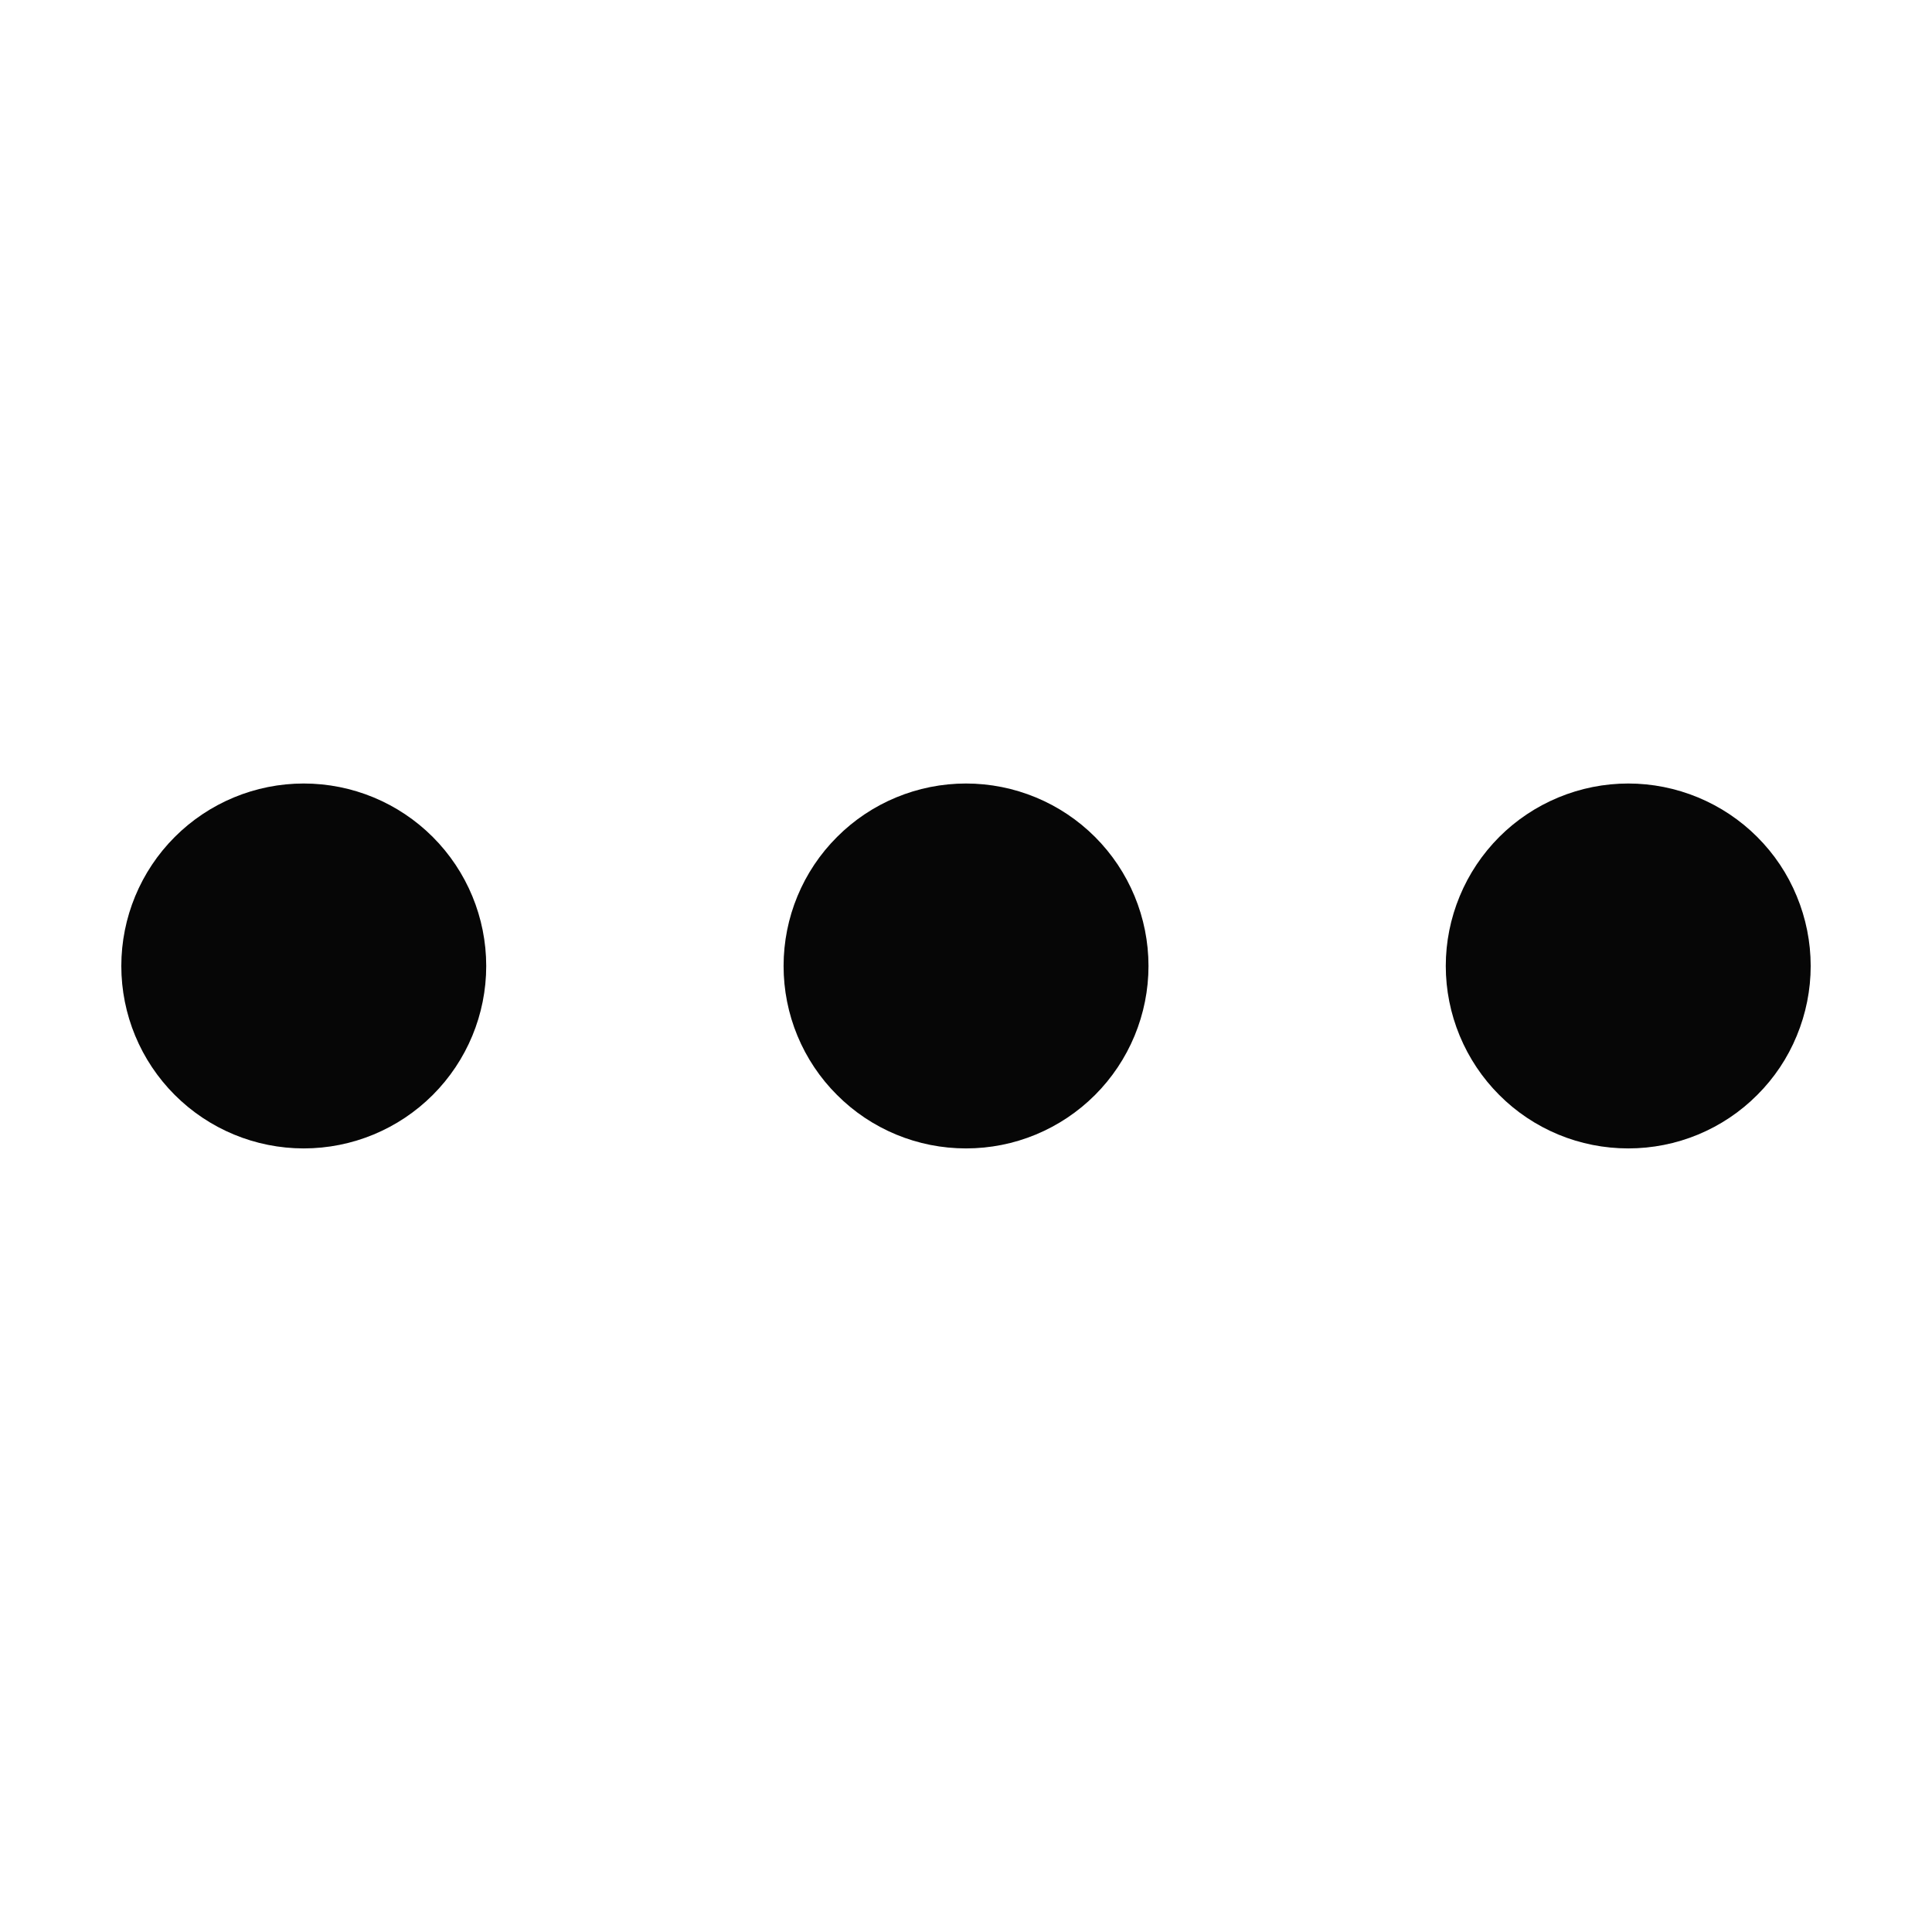
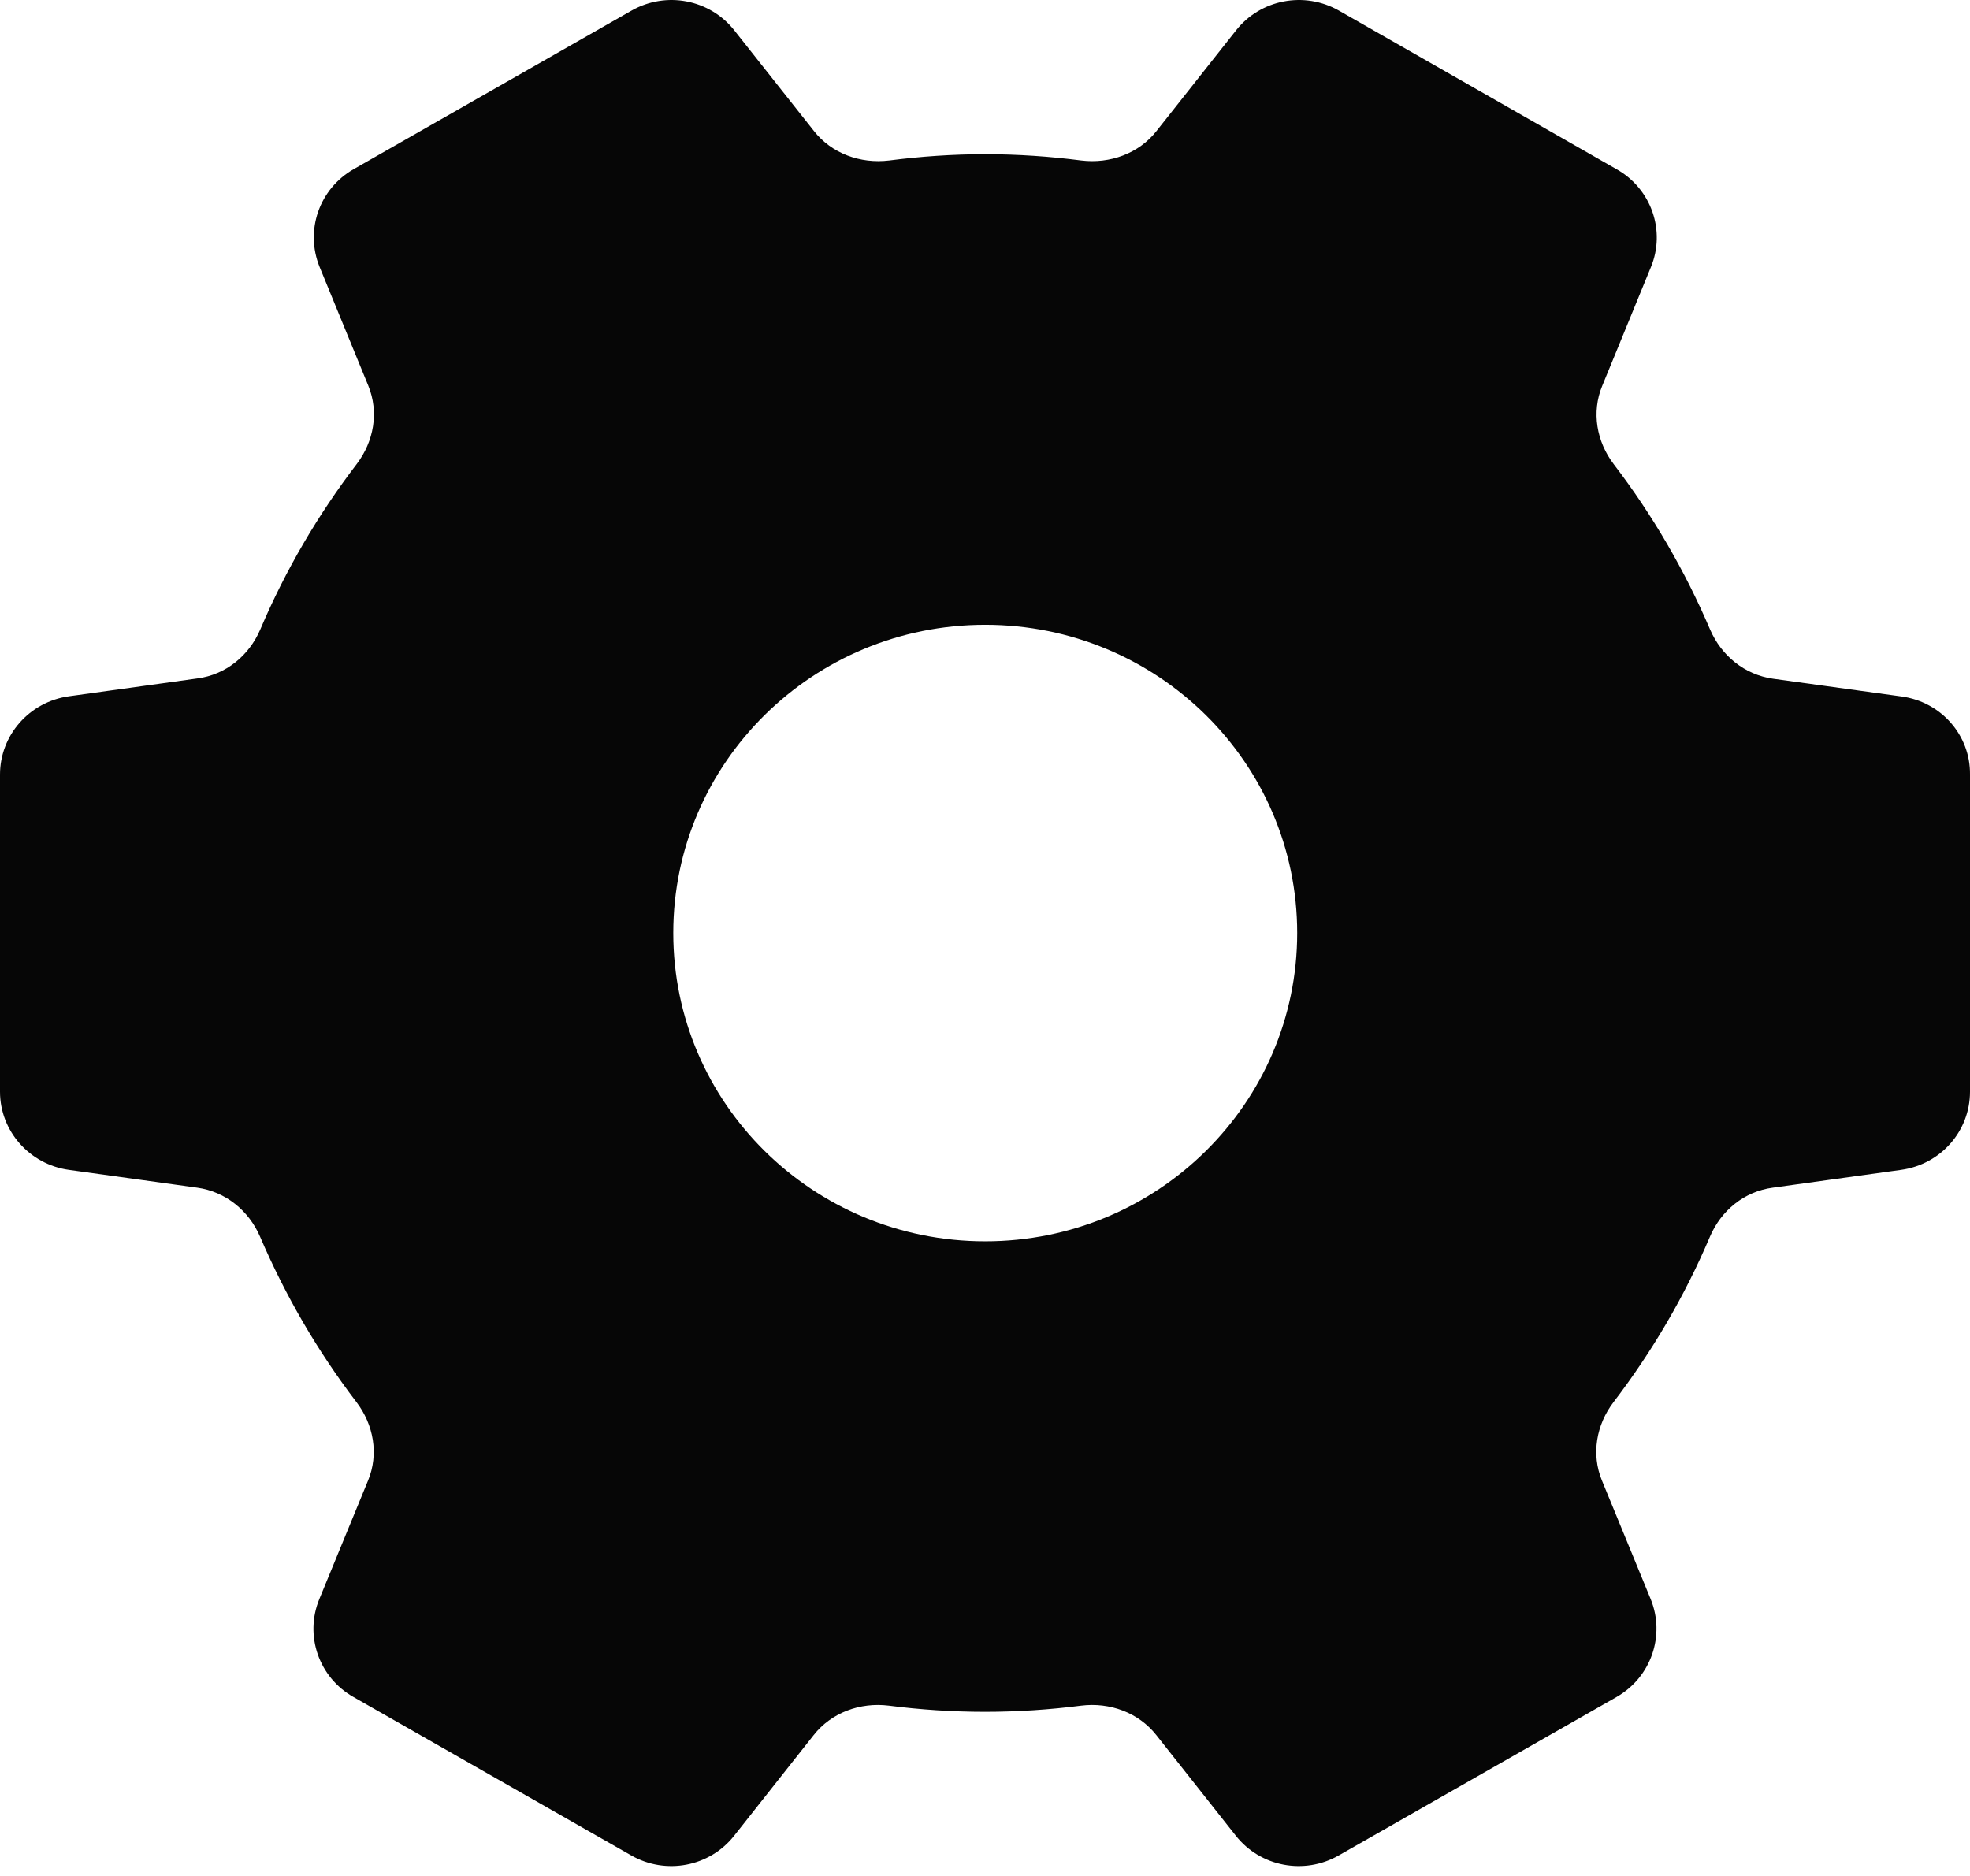
- <svg xmlns="http://www.w3.org/2000/svg" width="24" height="24" viewBox="0 0 24 24" fill="none">
-   <path d="M9.734 12C9.734 12.297 9.792 12.592 9.906 12.867C10.02 13.142 10.187 13.392 10.398 13.602C10.608 13.813 10.858 13.98 11.133 14.094C11.408 14.208 11.702 14.266 12 14.266C12.298 14.266 12.592 14.208 12.867 14.094C13.142 13.98 13.392 13.813 13.603 13.602C13.813 13.392 13.98 13.142 14.094 12.867C14.208 12.592 14.267 12.297 14.267 12C14.267 11.399 14.028 10.822 13.603 10.397C13.178 9.972 12.601 9.733 12 9.733C11.399 9.733 10.822 9.972 10.398 10.397C9.972 10.822 9.734 11.399 9.734 12Z" fill="#060606" />
-   <path d="M17.96 12C17.96 12.297 18.019 12.592 18.133 12.867C18.247 13.142 18.414 13.392 18.624 13.602C18.834 13.813 19.084 13.98 19.359 14.094C19.634 14.208 19.929 14.266 20.227 14.266C20.524 14.266 20.819 14.208 21.094 14.094C21.369 13.98 21.619 13.813 21.829 13.602C22.04 13.392 22.207 13.142 22.32 12.867C22.434 12.592 22.493 12.297 22.493 12C22.493 11.702 22.434 11.408 22.32 11.133C22.207 10.857 22.04 10.608 21.829 10.397C21.619 10.187 21.369 10.02 21.094 9.906C20.819 9.792 20.524 9.733 20.227 9.733C19.929 9.733 19.634 9.792 19.359 9.906C19.084 10.02 18.834 10.187 18.624 10.397C18.414 10.608 18.247 10.857 18.133 11.133C18.019 11.408 17.96 11.702 17.96 12Z" fill="#060606" />
-   <path d="M1.507 12C1.507 12.601 1.746 13.177 2.171 13.602C2.596 14.027 3.172 14.266 3.773 14.266C4.375 14.266 4.951 14.027 5.376 13.602C5.801 13.177 6.04 12.601 6.04 12C6.04 11.399 5.801 10.822 5.376 10.397C4.951 9.972 4.375 9.733 3.773 9.733C3.172 9.733 2.596 9.972 2.171 10.397C1.746 10.822 1.507 11.399 1.507 12Z" fill="#060606" />
+ <svg xmlns="http://www.w3.org/2000/svg" width="21" height="20" viewBox="0 0 21 20" fill="none">
+   <path fill-rule="evenodd" clip-rule="evenodd" d="M18.9 7.236L20.27 7.425C20.691 7.482 21.005 7.837 21 8.258V11.639C21 12.058 20.689 12.413 20.267 12.472L18.898 12.662C18.594 12.702 18.347 12.905 18.228 13.184C17.96 13.816 17.613 14.408 17.201 14.947C17.016 15.189 16.961 15.503 17.076 15.783L17.596 17.048C17.754 17.436 17.601 17.881 17.232 18.092L14.271 19.781C13.902 19.992 13.435 19.902 13.174 19.571L12.327 18.499C12.137 18.258 11.831 18.146 11.525 18.184C11.189 18.227 10.847 18.25 10.5 18.25C10.153 18.25 9.811 18.227 9.475 18.184C9.169 18.146 8.862 18.258 8.673 18.499L7.826 19.571C7.565 19.902 7.098 19.992 6.729 19.781L3.768 18.092C3.399 17.884 3.244 17.436 3.404 17.048L3.924 15.783C4.039 15.503 3.984 15.189 3.799 14.947C3.387 14.408 3.043 13.816 2.772 13.184C2.653 12.908 2.406 12.704 2.102 12.662L0.733 12.472C0.314 12.413 0 12.058 0 11.639V8.258C0 7.837 0.314 7.482 0.735 7.423L2.104 7.233C2.408 7.193 2.655 6.99 2.775 6.71C3.043 6.079 3.39 5.487 3.802 4.948C3.986 4.706 4.041 4.394 3.926 4.112L3.407 2.846C3.249 2.458 3.402 2.013 3.771 1.803L6.732 0.113C7.101 -0.097 7.567 -0.007 7.828 0.324L8.676 1.396C8.865 1.637 9.171 1.748 9.478 1.711C9.813 1.668 10.155 1.644 10.502 1.644C10.85 1.644 11.192 1.668 11.527 1.711C11.833 1.748 12.14 1.637 12.329 1.396L13.176 0.324C13.437 -0.007 13.904 -0.097 14.273 0.113L17.234 1.805C17.603 2.013 17.759 2.461 17.598 2.849L17.079 4.115C16.964 4.394 17.019 4.709 17.203 4.95C17.615 5.489 17.96 6.081 18.23 6.713C18.35 6.99 18.596 7.193 18.9 7.236ZM7.177 9.947C7.177 11.762 8.666 13.234 10.502 13.234C12.339 13.234 13.828 11.762 13.828 9.947C13.828 8.132 12.339 6.661 10.502 6.661C8.666 6.661 7.177 8.132 7.177 9.947Z" fill="#060606" />
</svg>
